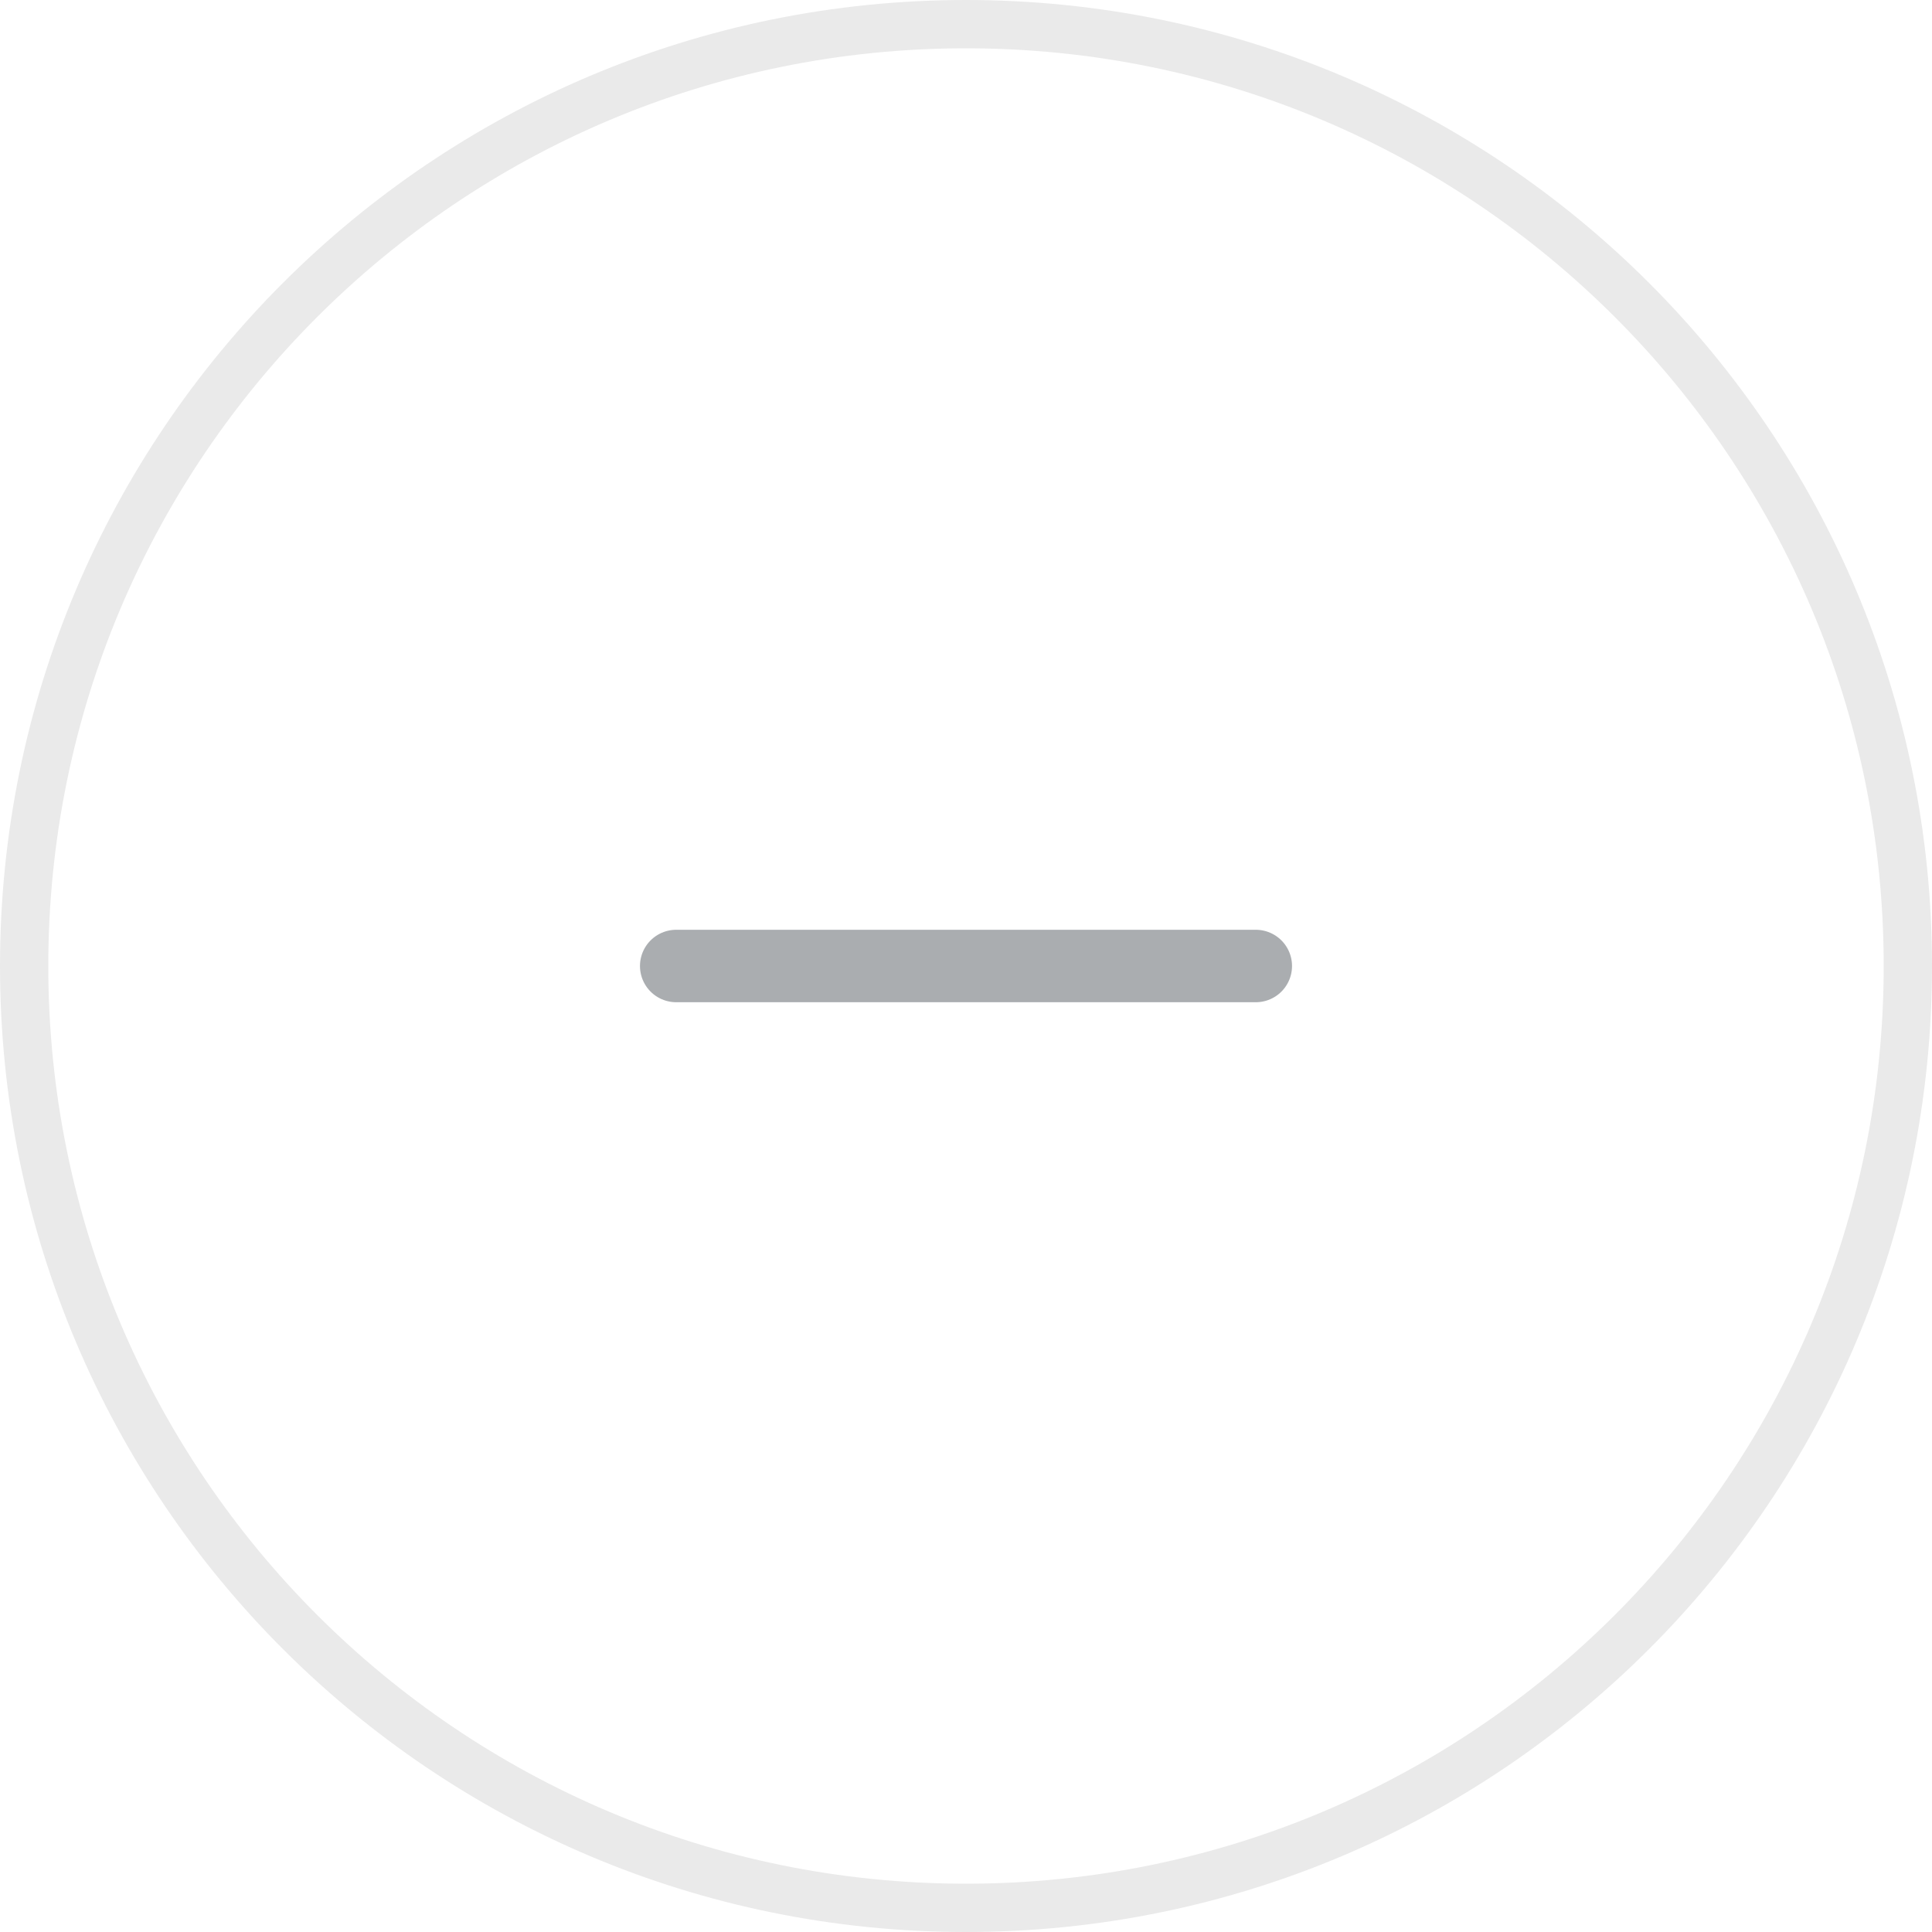
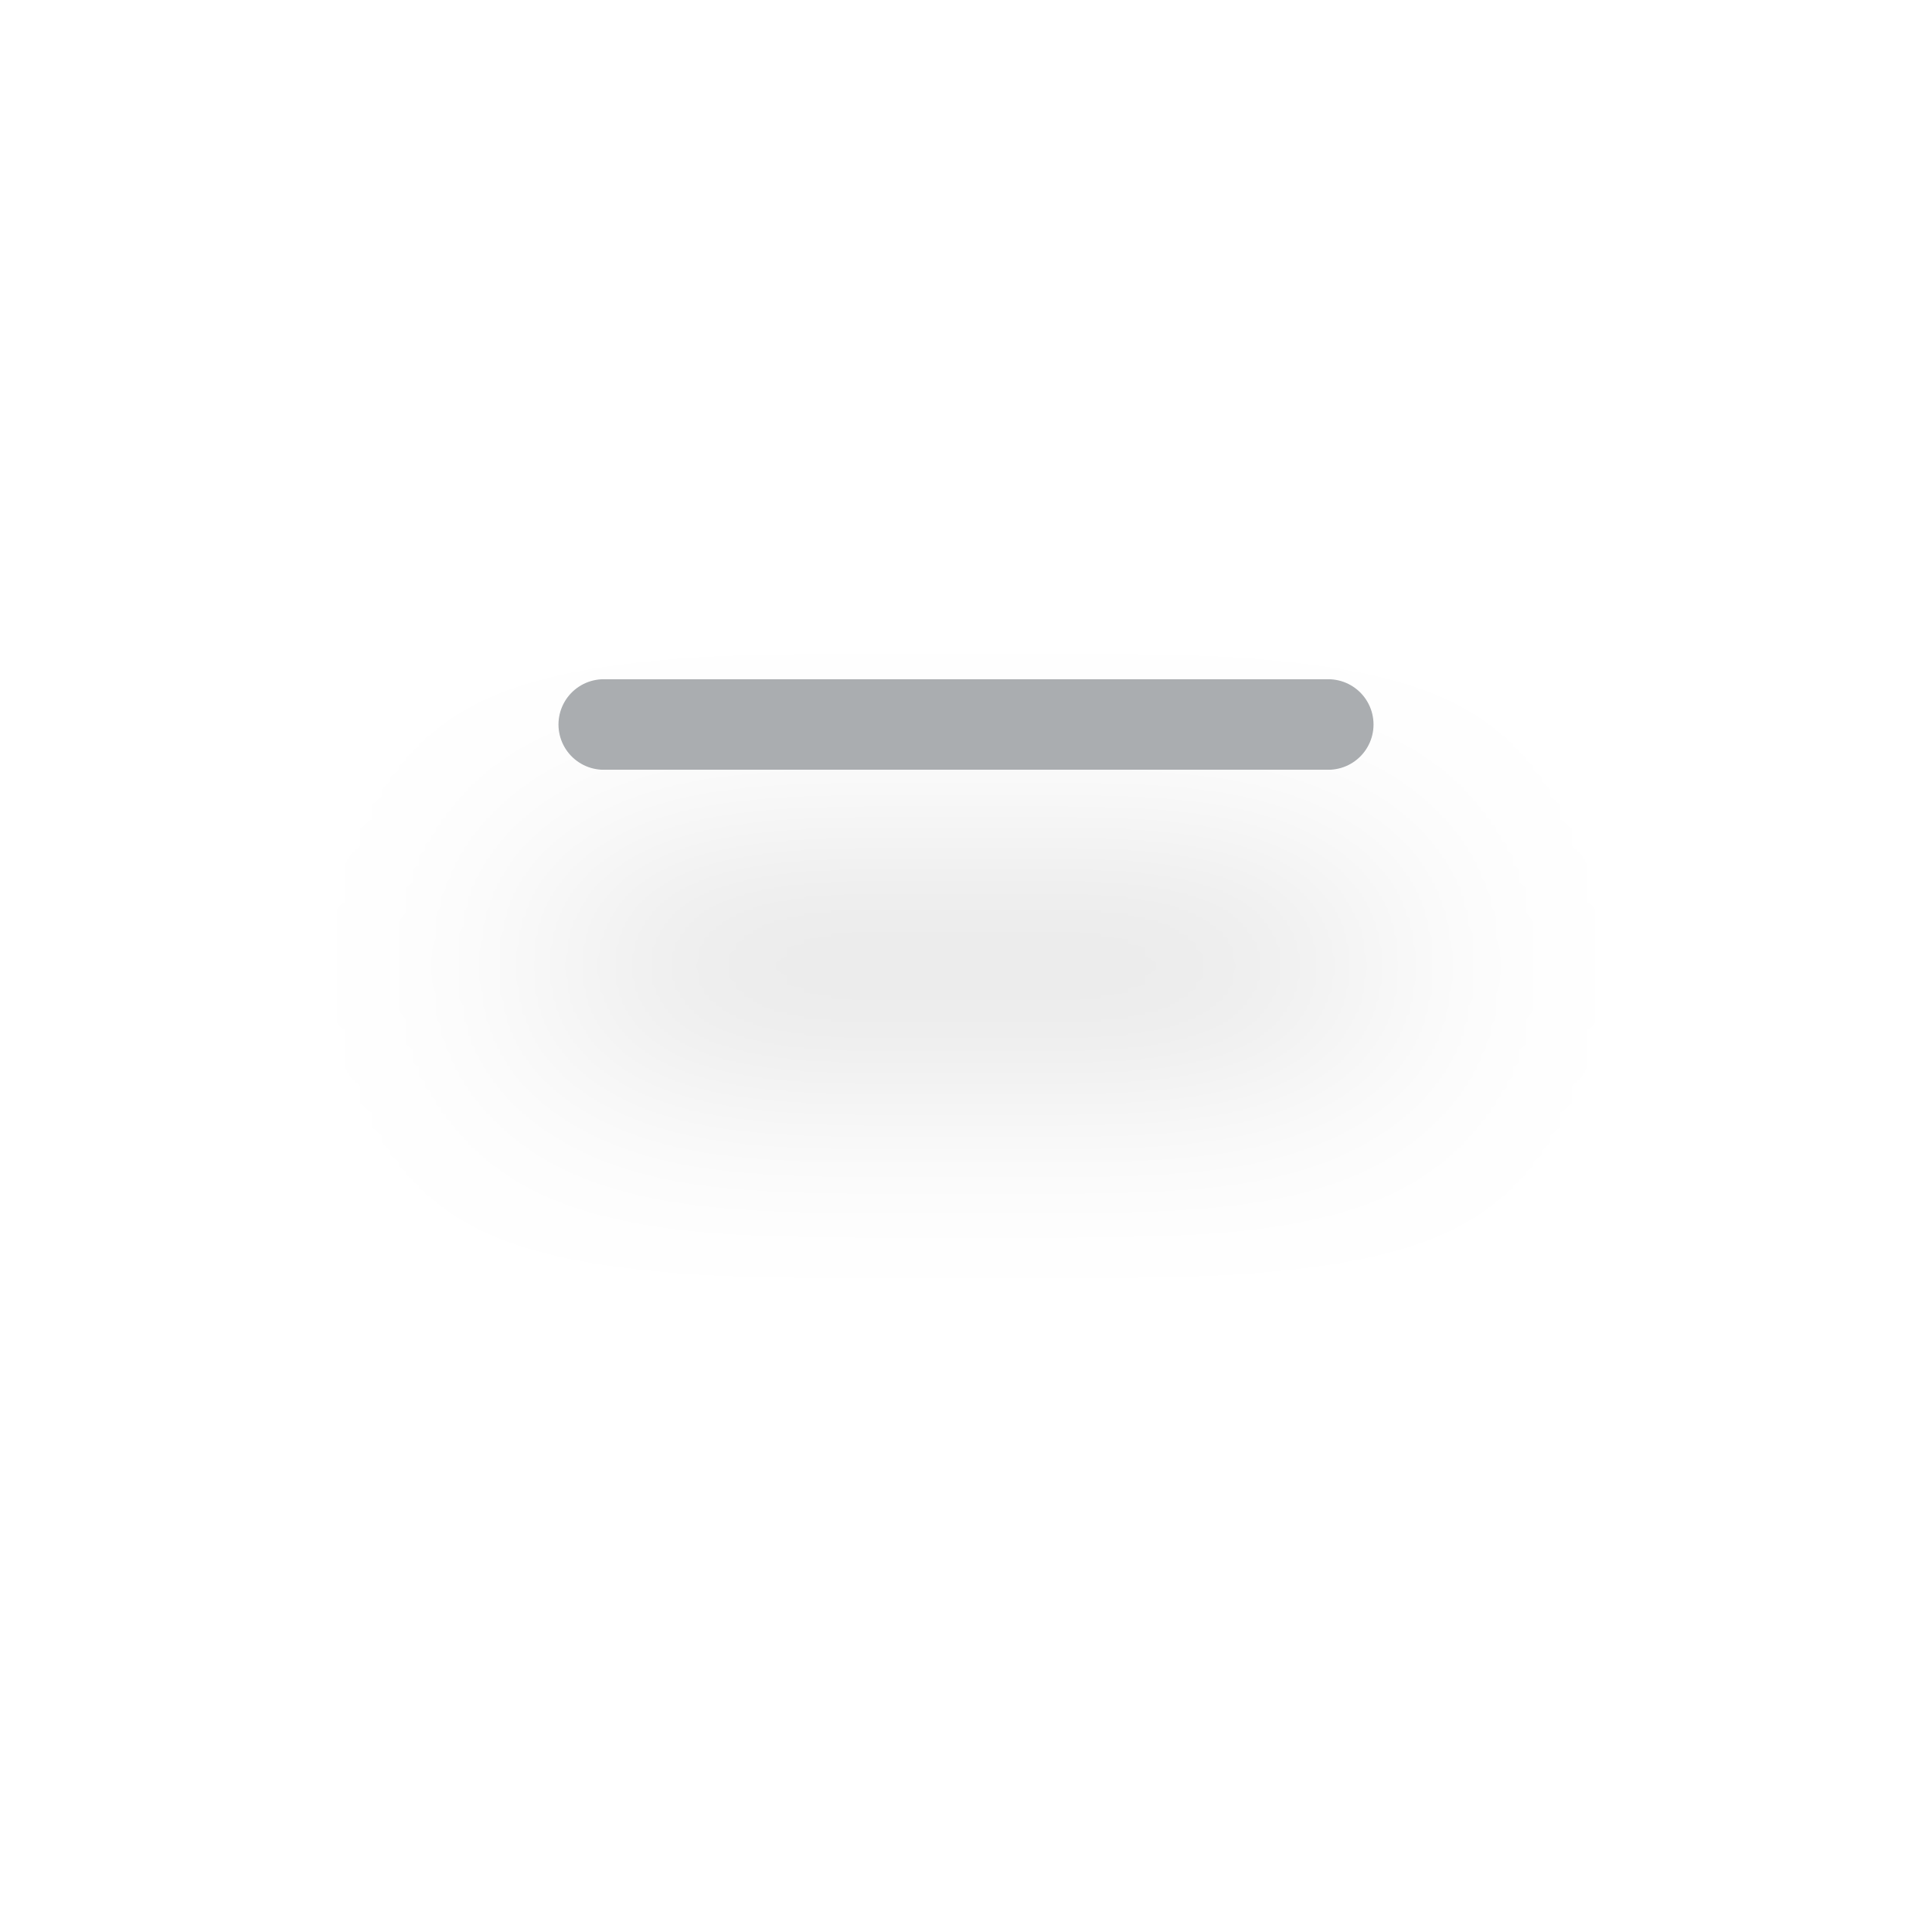
- <svg xmlns="http://www.w3.org/2000/svg" width="40" height="40" viewBox="0 0 40 40" fill="none">
-   <rect x="0.5" y="0.5" width="39" height="39" rx="19.5" stroke="#EAEAEA" />
-   <path d="M14 20H26" stroke="#AAADB0" stroke-width="1.5" stroke-linecap="round" stroke-linejoin="round" />
+ <svg xmlns="http://www.w3.org/2000/svg" width="32" height="32" viewBox="0 0 32 32" fill="none">
+   <g filter="url(#filter0_d_103_446)">
+     <path d="M10 12H22" stroke="#AAADB0" stroke-width="1.5" stroke-linecap="round" stroke-linejoin="round" />
+   </g>
+   <defs>
+     <filter id="filter0_d_103_446" x="0" y="0" width="32" height="32" filterUnits="userSpaceOnUse" color-interpolation-filters="sRGB">
+       <feFlood flood-opacity="0" result="BackgroundImageFix" />
+       <feColorMatrix in="SourceAlpha" type="matrix" values="0 0 0 0 0 0 0 0 0 0 0 0 0 0 0 0 0 0 127 0" result="hardAlpha" />
+       <feOffset dy="4" />
+       <feGaussianBlur stdDeviation="2" />
+       <feComposite in2="hardAlpha" operator="out" />
+       <feColorMatrix type="matrix" values="0 0 0 0 0 0 0 0 0 0 0 0 0 0 0 0 0 0 0.25 0" />
+       <feBlend mode="normal" in2="BackgroundImageFix" result="effect1_dropShadow_103_446" />
+       <feBlend mode="normal" in="SourceGraphic" in2="effect1_dropShadow_103_446" result="shape" />
+     </filter>
+   </defs>
</svg>
